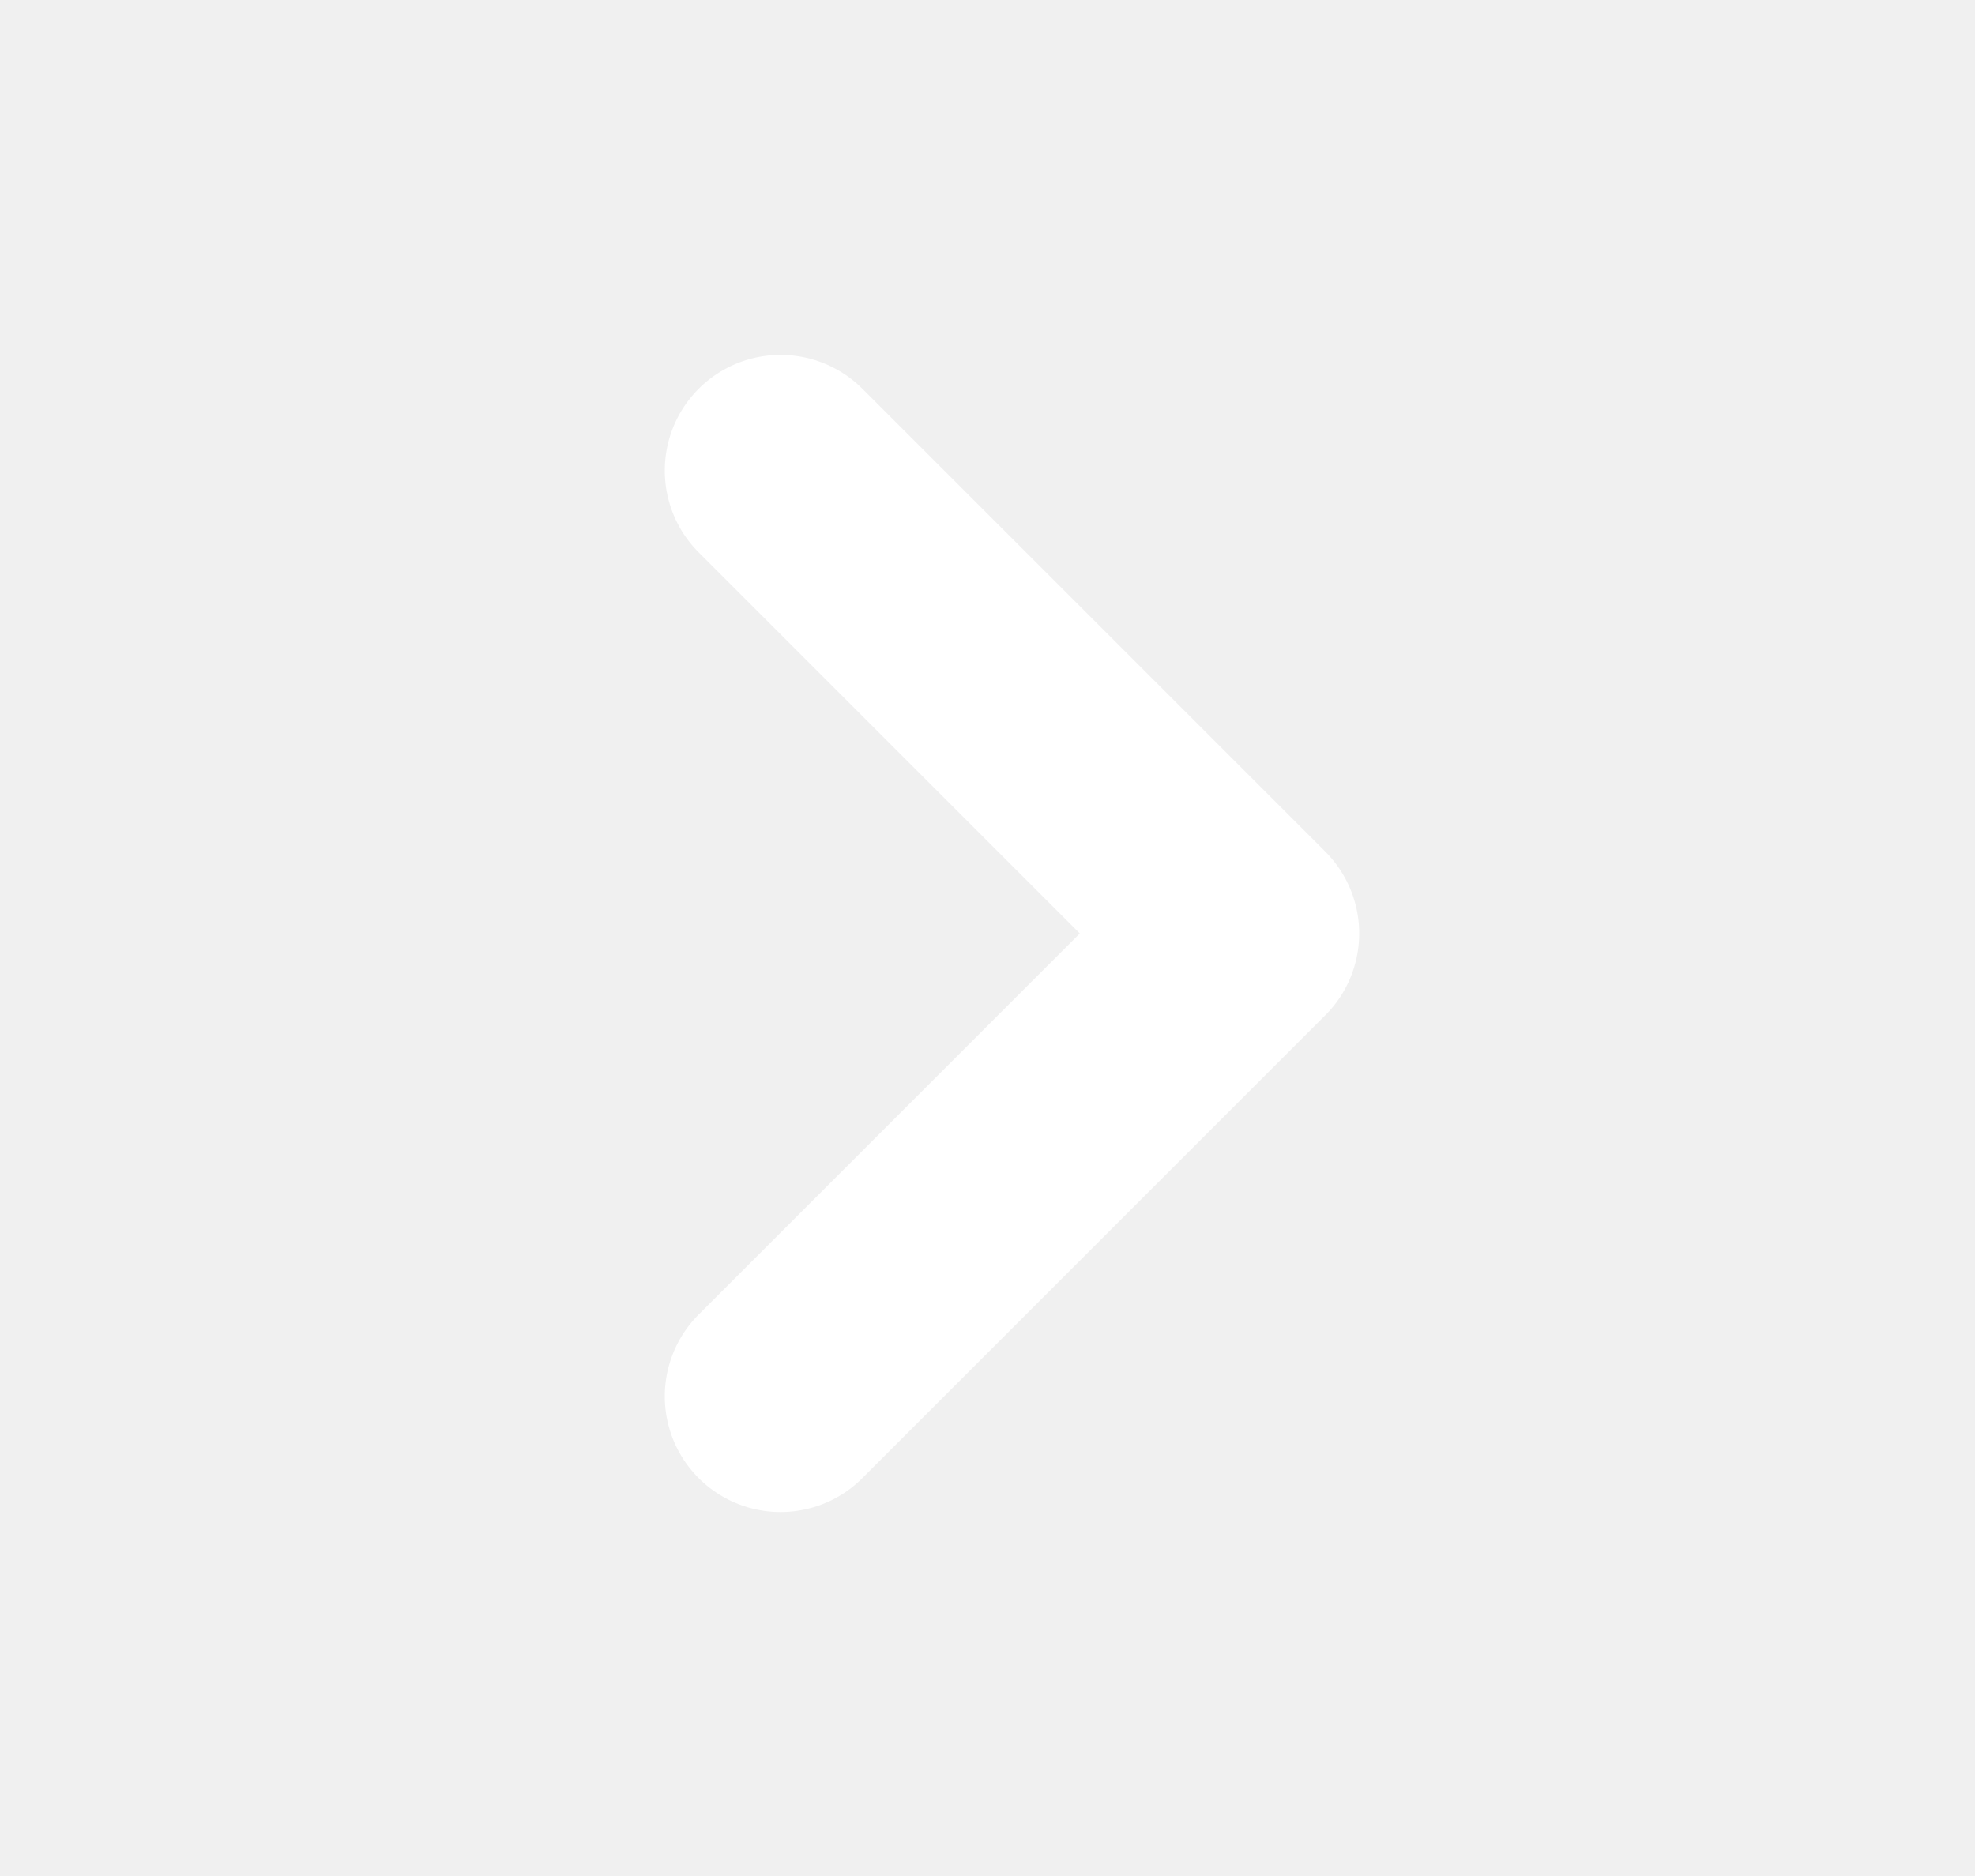
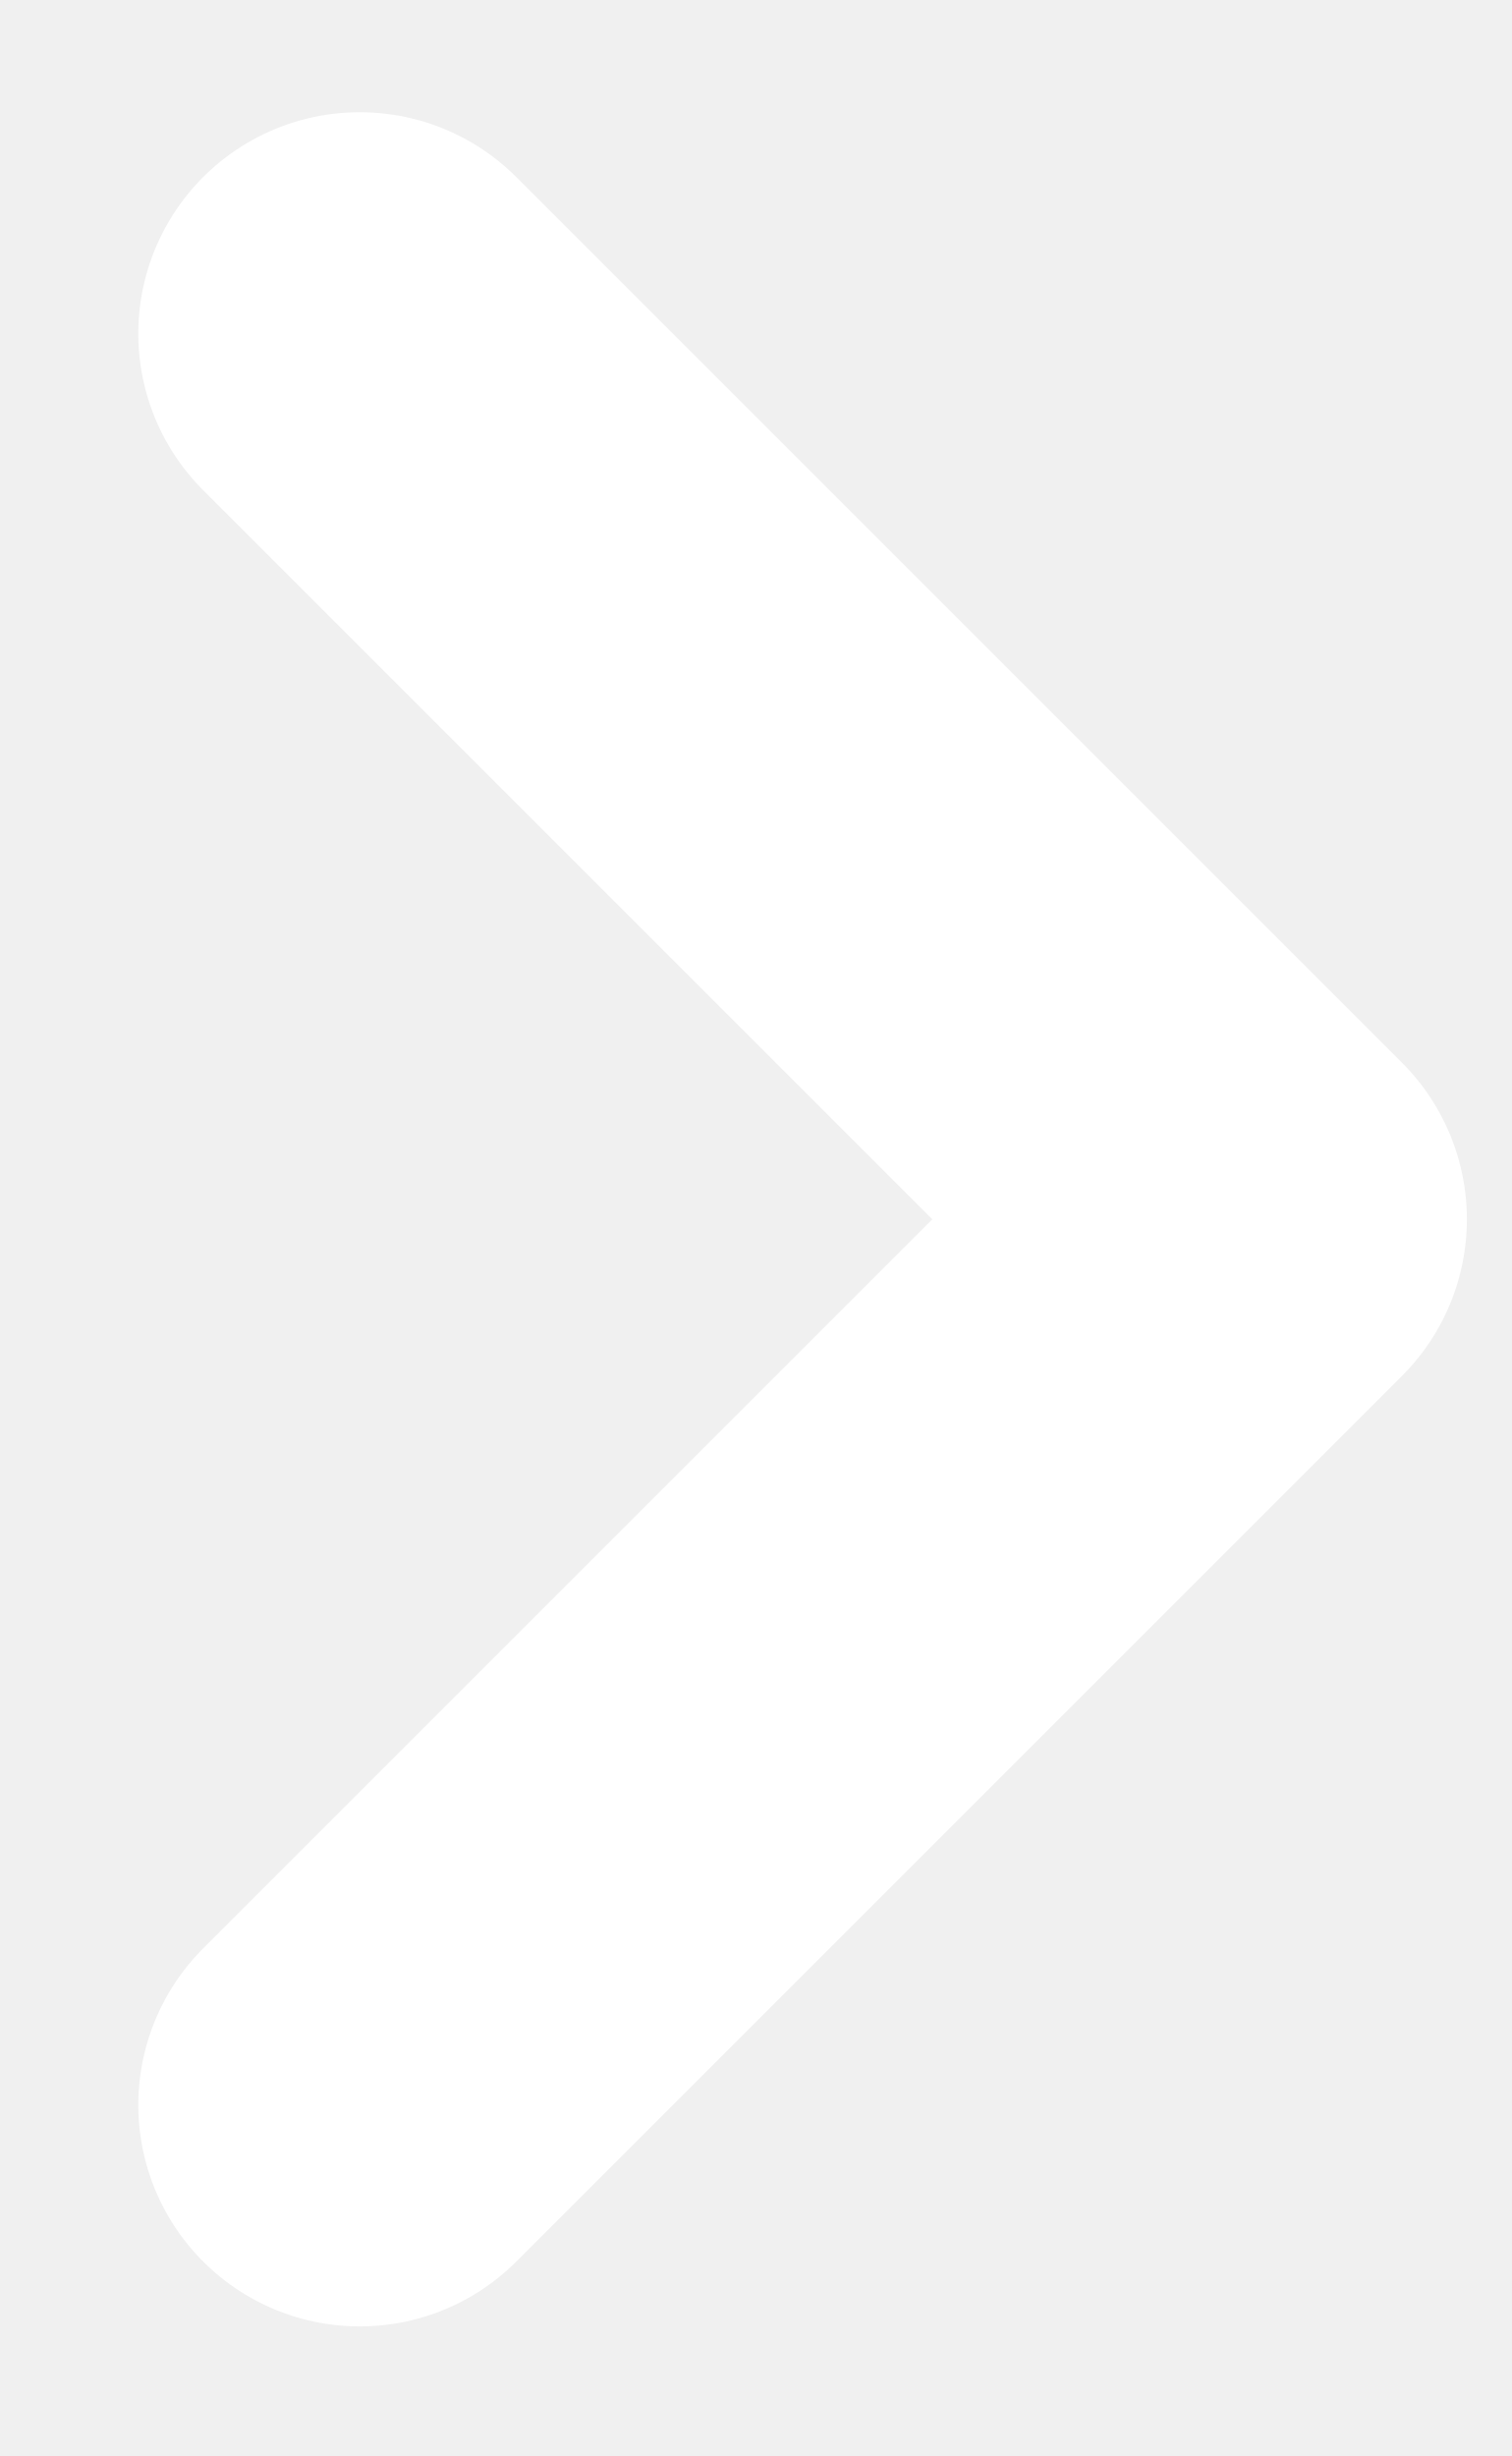
- <svg xmlns="http://www.w3.org/2000/svg" width="20" height="19" viewBox="0 0 20 19" fill="none">
-   <path d="M7.904 14.142L12.592 9.454L7.904 4.766" stroke="white" stroke-width="2.344" stroke-linecap="round" stroke-linejoin="round" />
+ <svg xmlns="http://www.w3.org/2000/svg" width="8" height="13" viewBox="0 0 8 13" fill="none">
+   <path d="M1.904 11.142L6.592 6.454L1.904 1.766" stroke="white" stroke-width="2.344" stroke-linecap="round" stroke-linejoin="round" />
</svg>
